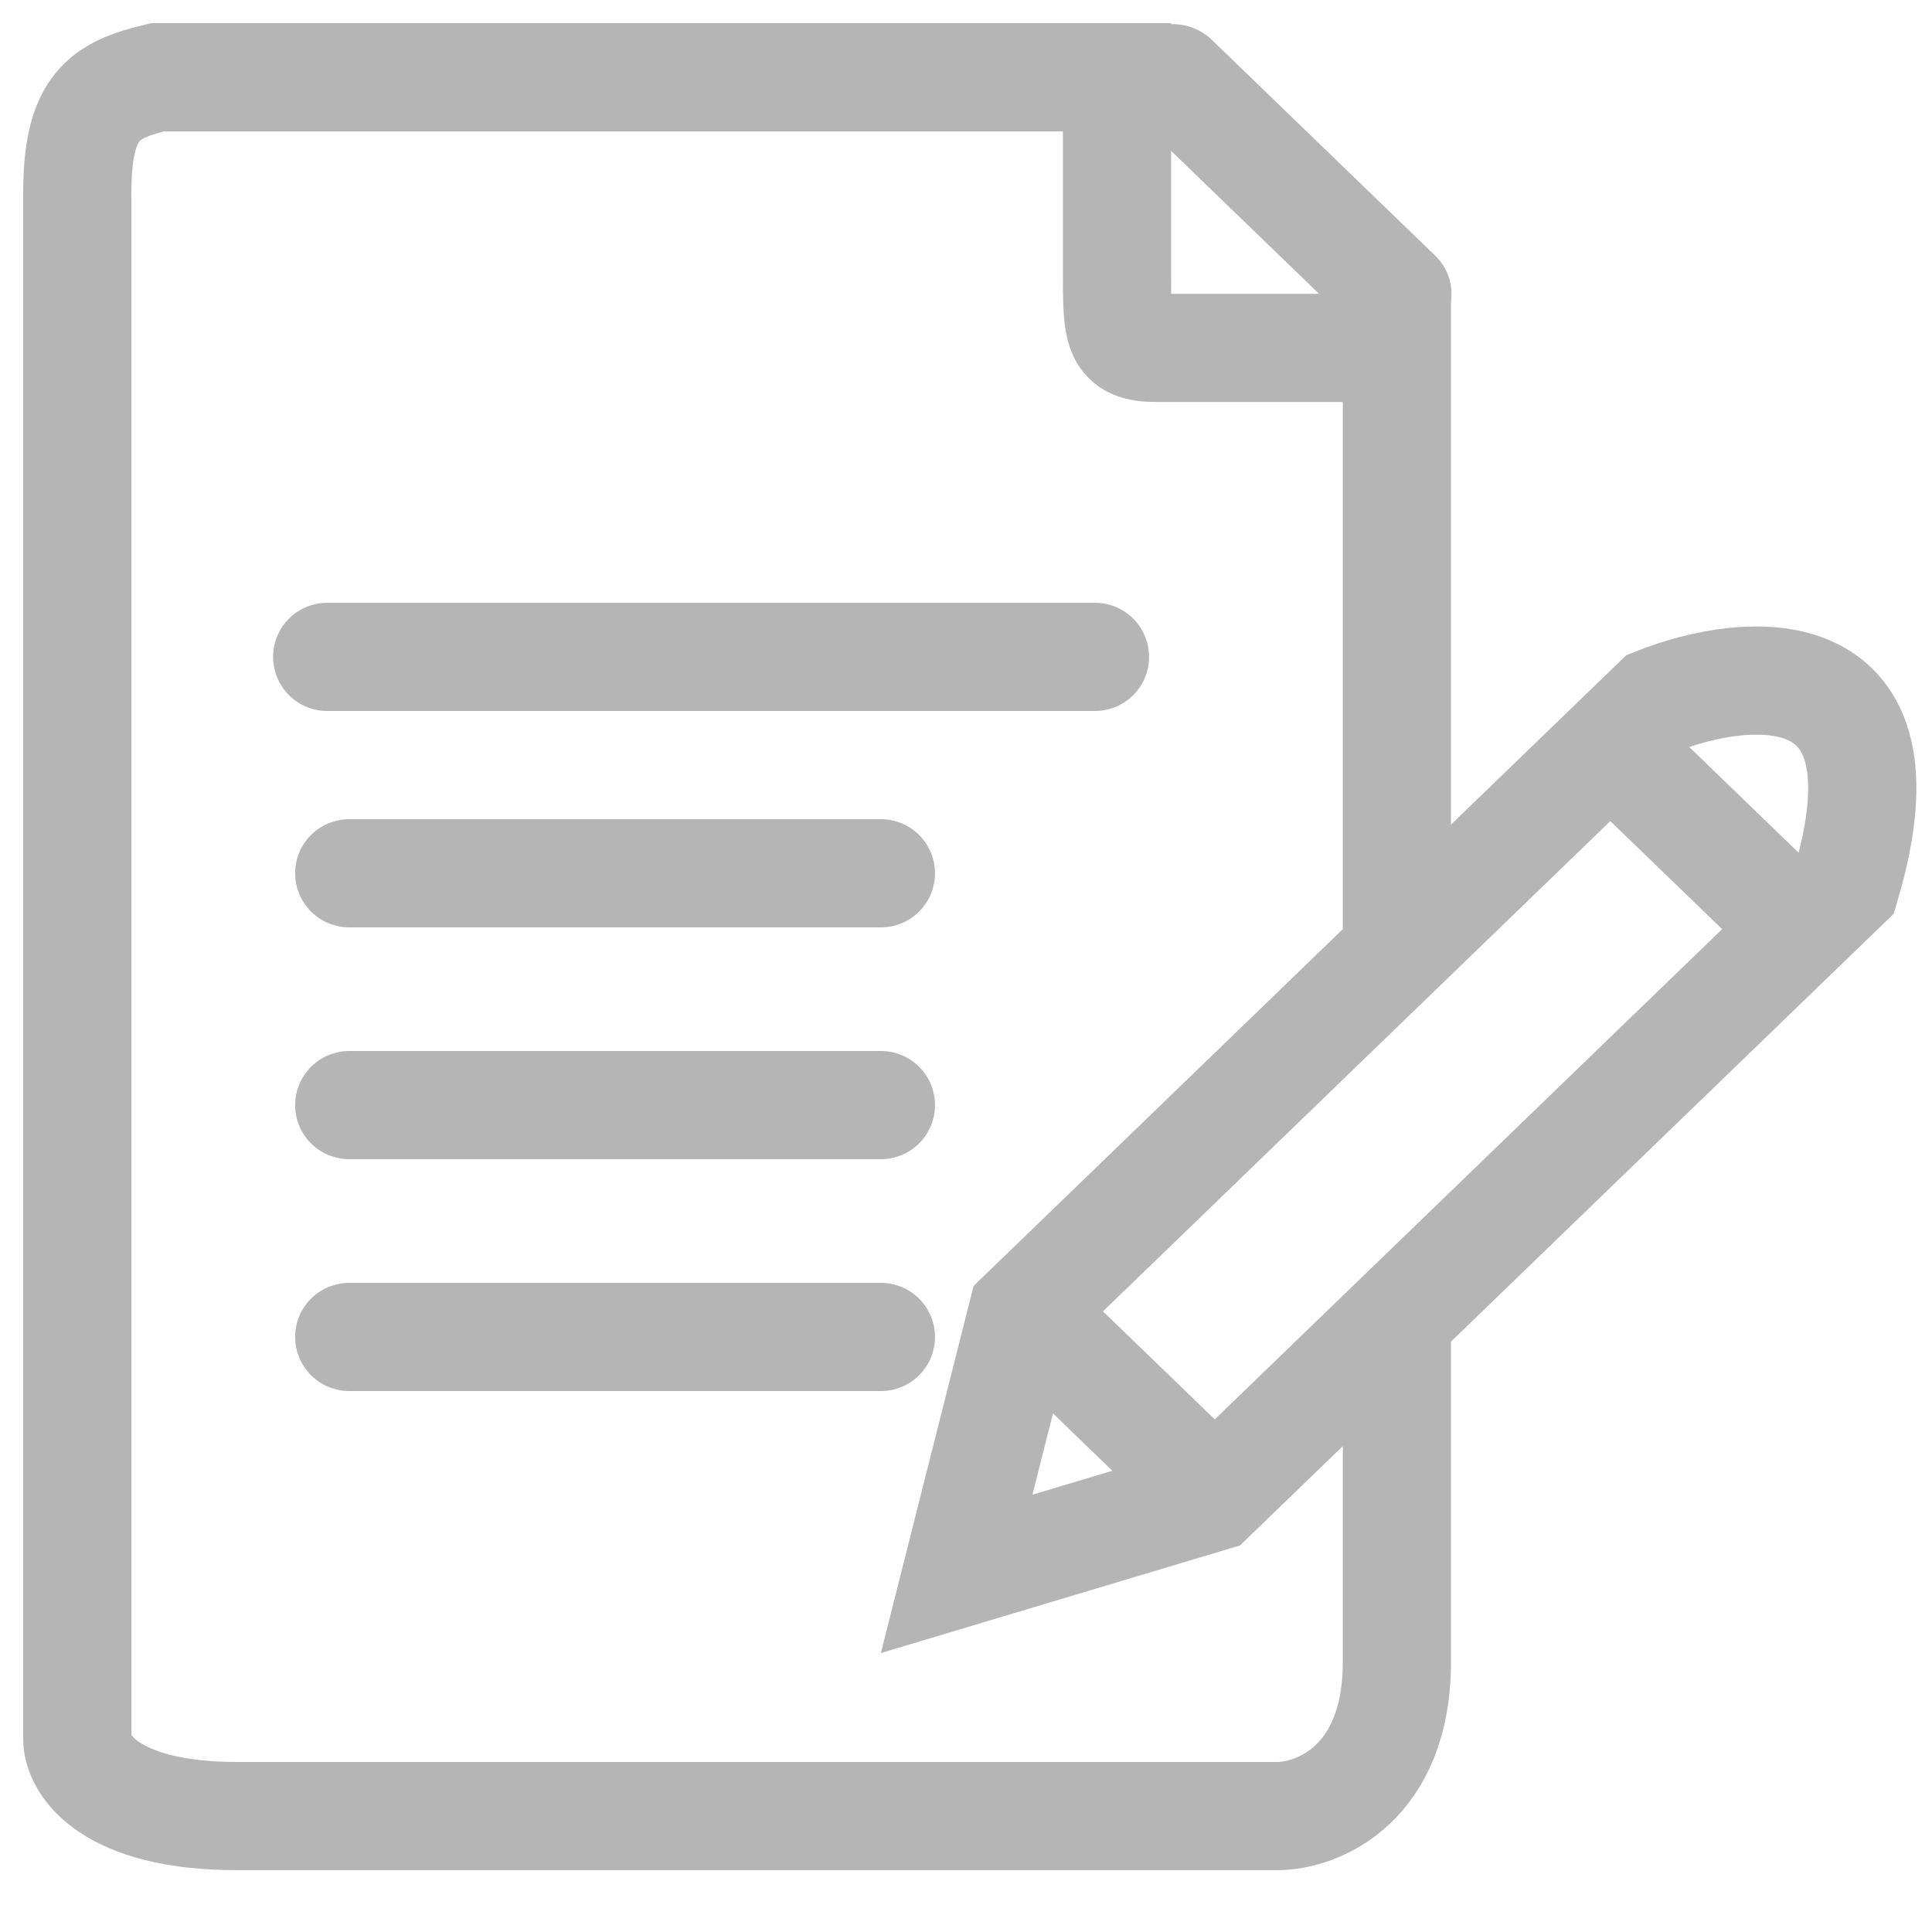
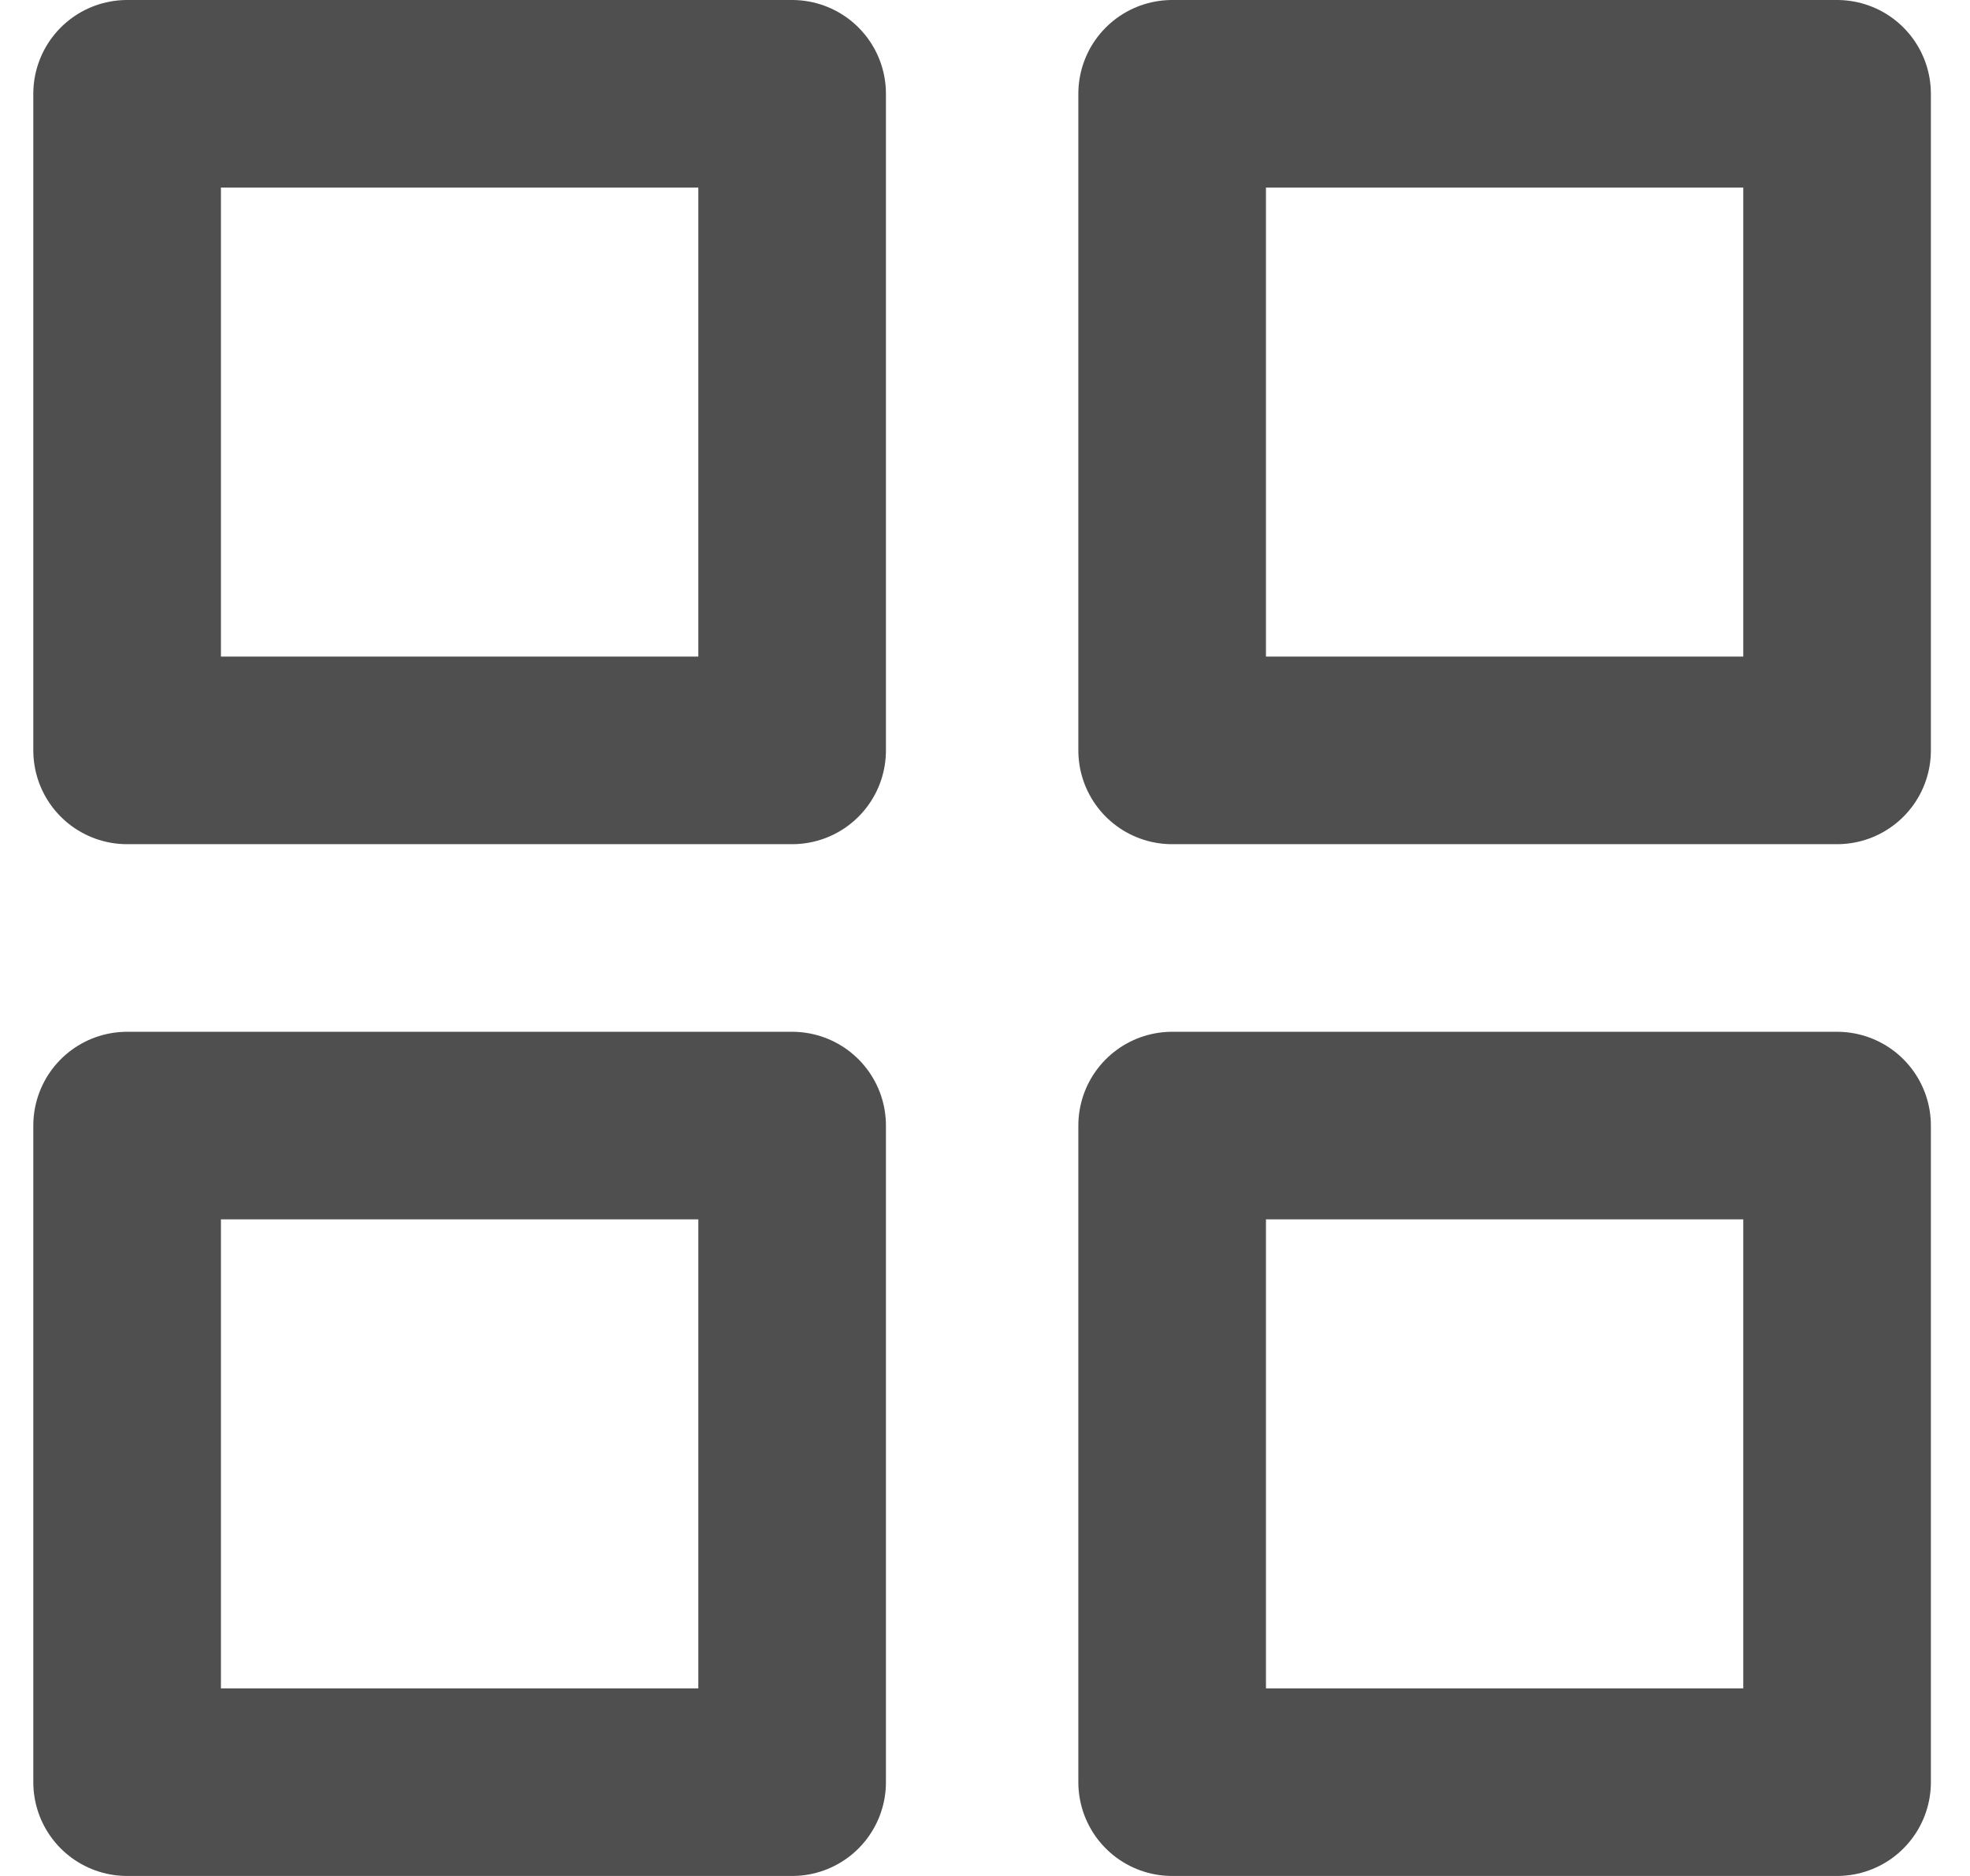
- <svg xmlns="http://www.w3.org/2000/svg" width="25" height="25" viewBox="0 0 25 25" fill="none">
-   <path d="M4.234 8.5H14.169" stroke="#B5B5B5" stroke-width="1.4" stroke-linecap="round" />
-   <line x1="4.519" y1="17.3" x2="11.399" y2="17.3" stroke="#B5B5B5" stroke-width="1.4" stroke-linecap="round" />
-   <line x1="4.519" y1="14.3" x2="11.399" y2="14.3" stroke="#B5B5B5" stroke-width="1.4" stroke-linecap="round" />
-   <line x1="4.519" y1="11.3" x2="11.399" y2="11.3" stroke="#B5B5B5" stroke-width="1.4" stroke-linecap="round" />
-   <line y1="-0.7" x2="3.412" y2="-0.7" transform="matrix(-0.71913 -0.694875 0.71913 -0.694875 16.2227 18.8535)" stroke="#B5B5B5" stroke-width="1.4" />
-   <path d="M13.228 17.005L12.379 20.366L15.682 19.376L23.885 11.45C24.783 8.414 22.623 8.604 21.431 9.078L13.228 17.005Z" stroke="#B5B5B5" stroke-width="1.4" />
-   <line y1="-0.7" x2="3.412" y2="-0.7" transform="matrix(-0.71913 -0.694875 0.71913 -0.694875 23.7949 11.5371)" stroke="#B5B5B5" stroke-width="1.4" />
-   <path d="M18.076 12.502V4.502H14.971C14.454 4.502 14.454 4.3 14.454 3.5C14.454 2.7 14.454 1.5 14.454 1H2.035C1.345 1.167 1 1.377 1 2.5L1 22.5C1 22.833 1.414 23.5 3.07 23.5C4.726 23.5 12.729 23.5 16.524 23.5C17.041 23.5 18.076 23.1 18.076 21.5C18.076 19.9 18.076 17.833 18.076 17" stroke="#B5B5B5" stroke-width="1.4" />
-   <line x1="0.7" y1="-0.7" x2="4.724" y2="-0.7" transform="matrix(0.719131 0.694875 -0.719131 0.694875 14.1689 1)" stroke="#B5B5B5" stroke-width="1.4" stroke-linecap="round" />
+ <svg xmlns="http://www.w3.org/2000/svg" width="21" height="20" viewBox="0 0 21 20" fill="none">
+   <path d="M8.444 1H1.355V8H8.444V1Z" stroke="#4F4F4F" stroke-width="2" stroke-linecap="round" stroke-linejoin="round" />
+   <path d="M19.583 1H12.495V8H19.583V1Z" stroke="#4F4F4F" stroke-width="2" stroke-linecap="round" stroke-linejoin="round" />
+   <path d="M19.583 12H12.495V19H19.583V12Z" stroke="#4F4F4F" stroke-width="2" stroke-linecap="round" stroke-linejoin="round" />
+   <path d="M8.444 12H1.355V19H8.444V12Z" stroke="#4F4F4F" stroke-width="2" stroke-linecap="round" stroke-linejoin="round" />
</svg>
